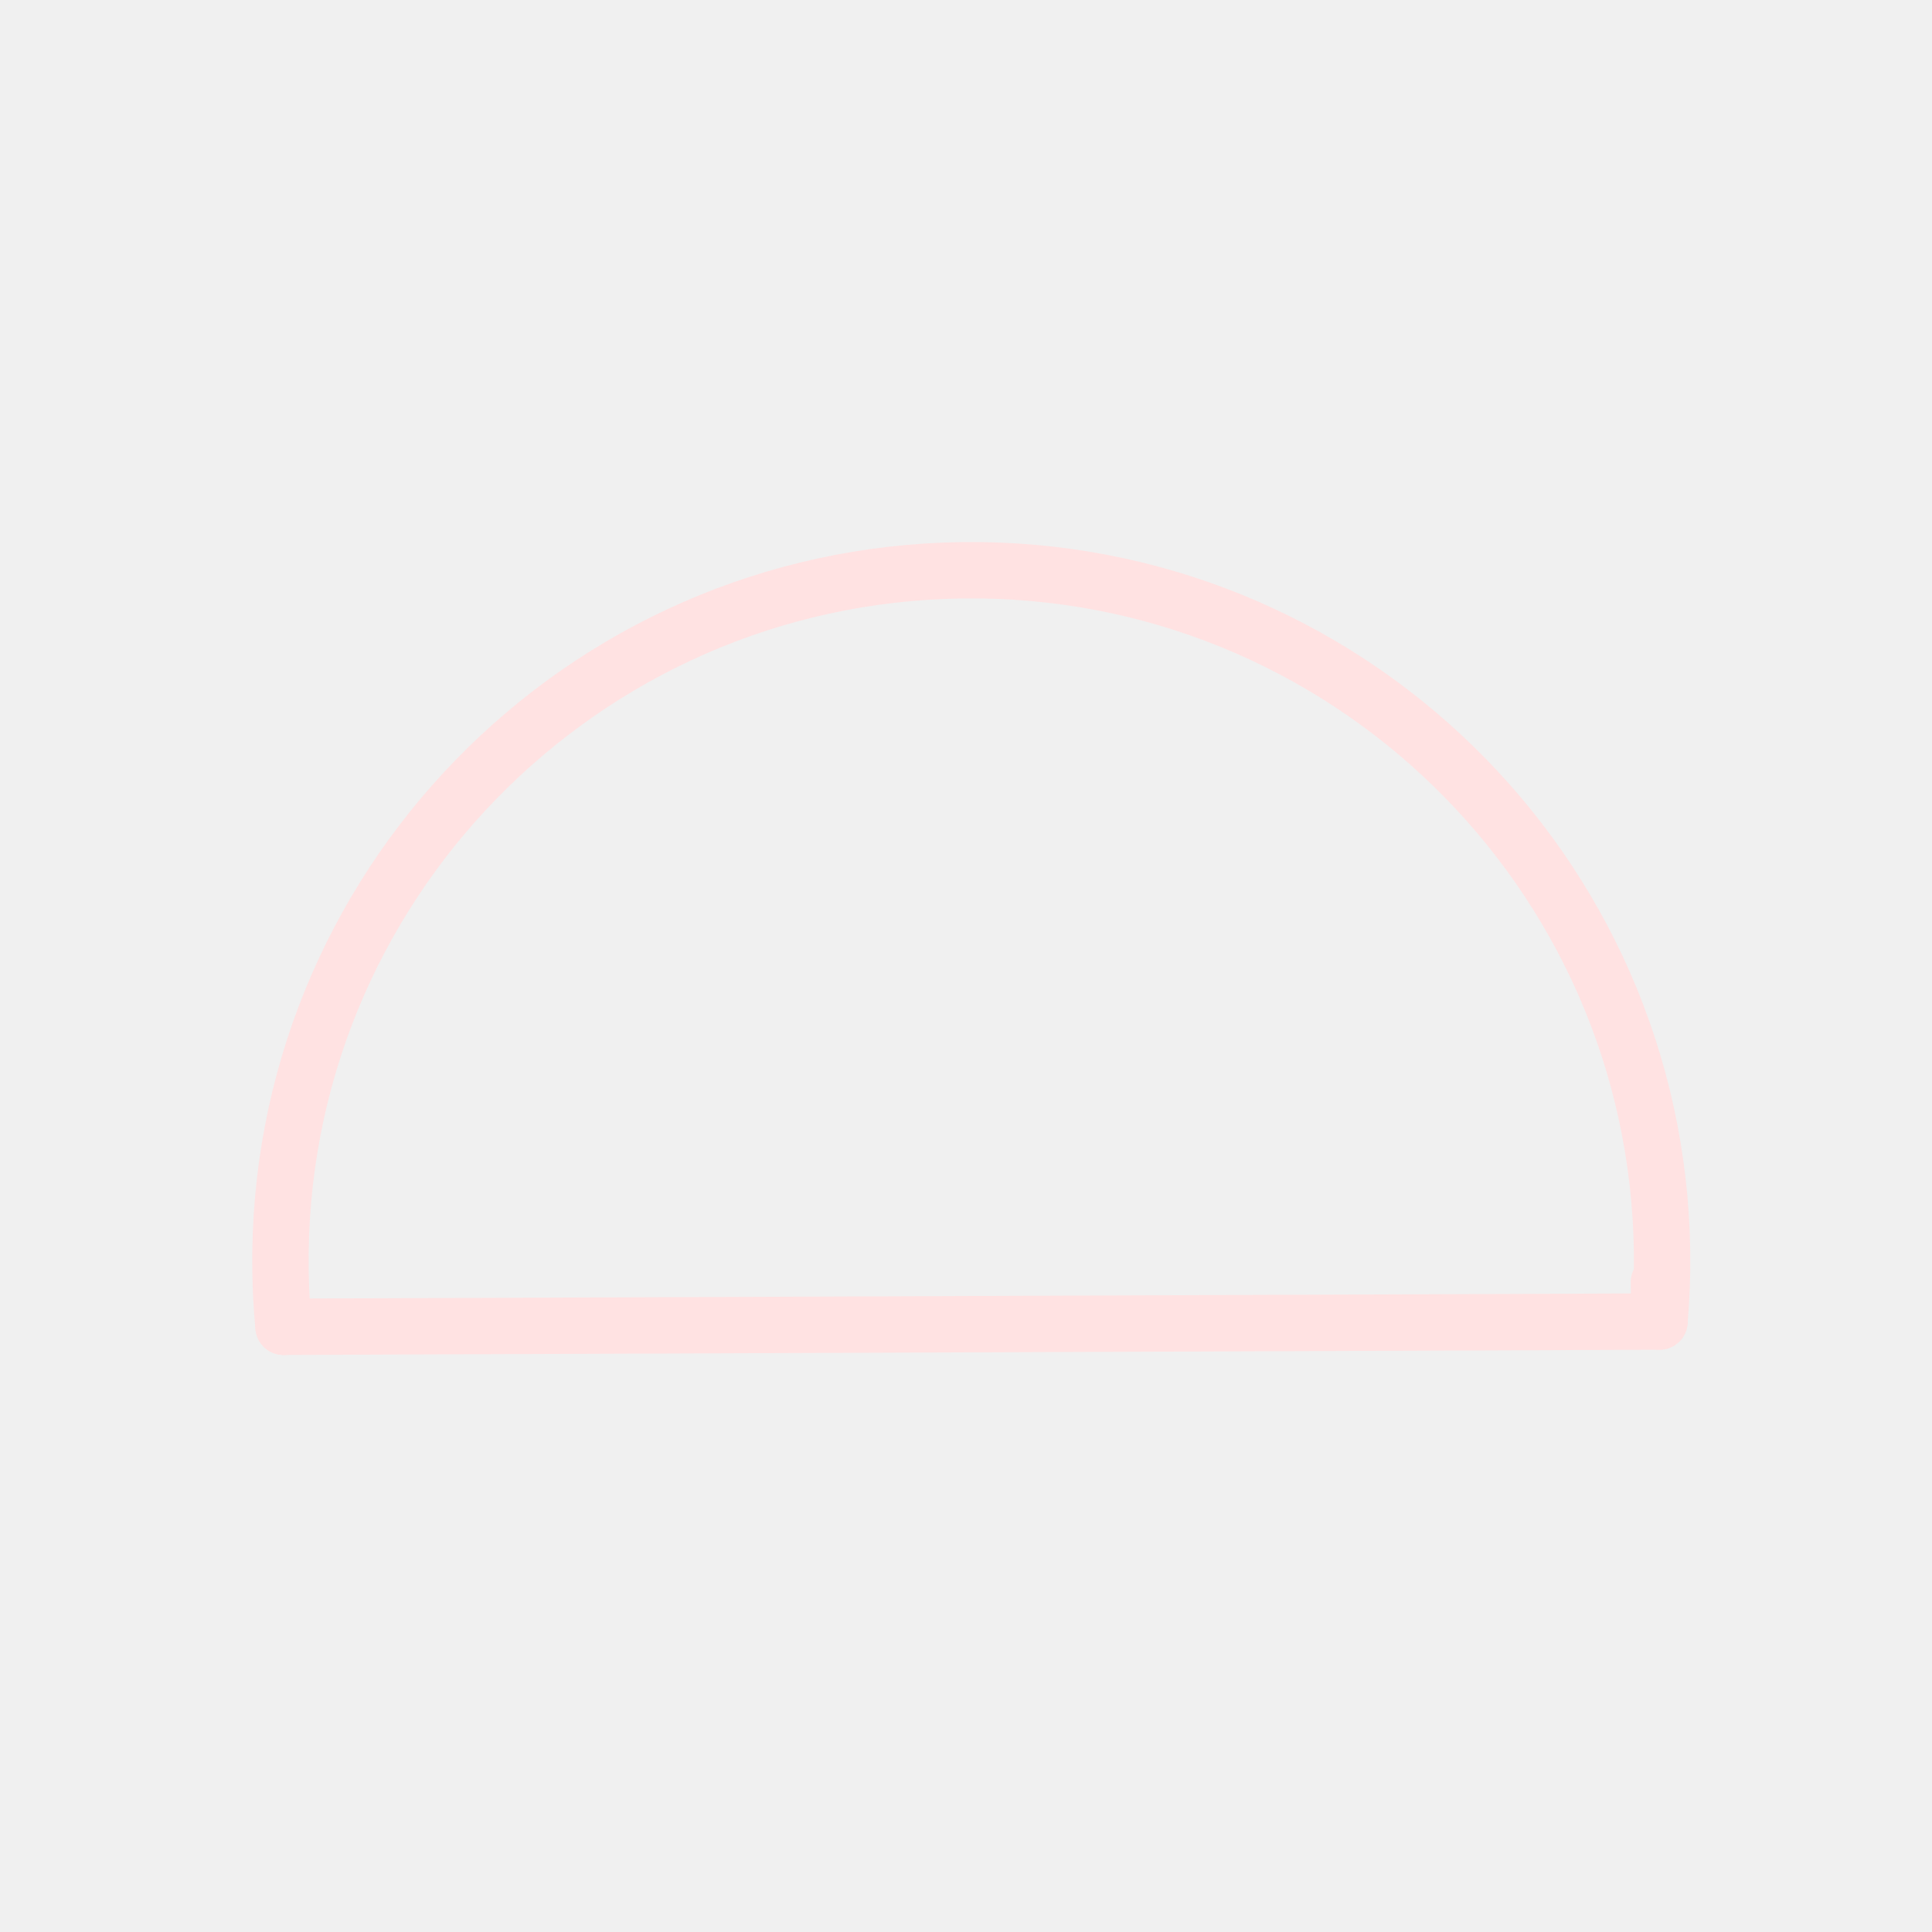
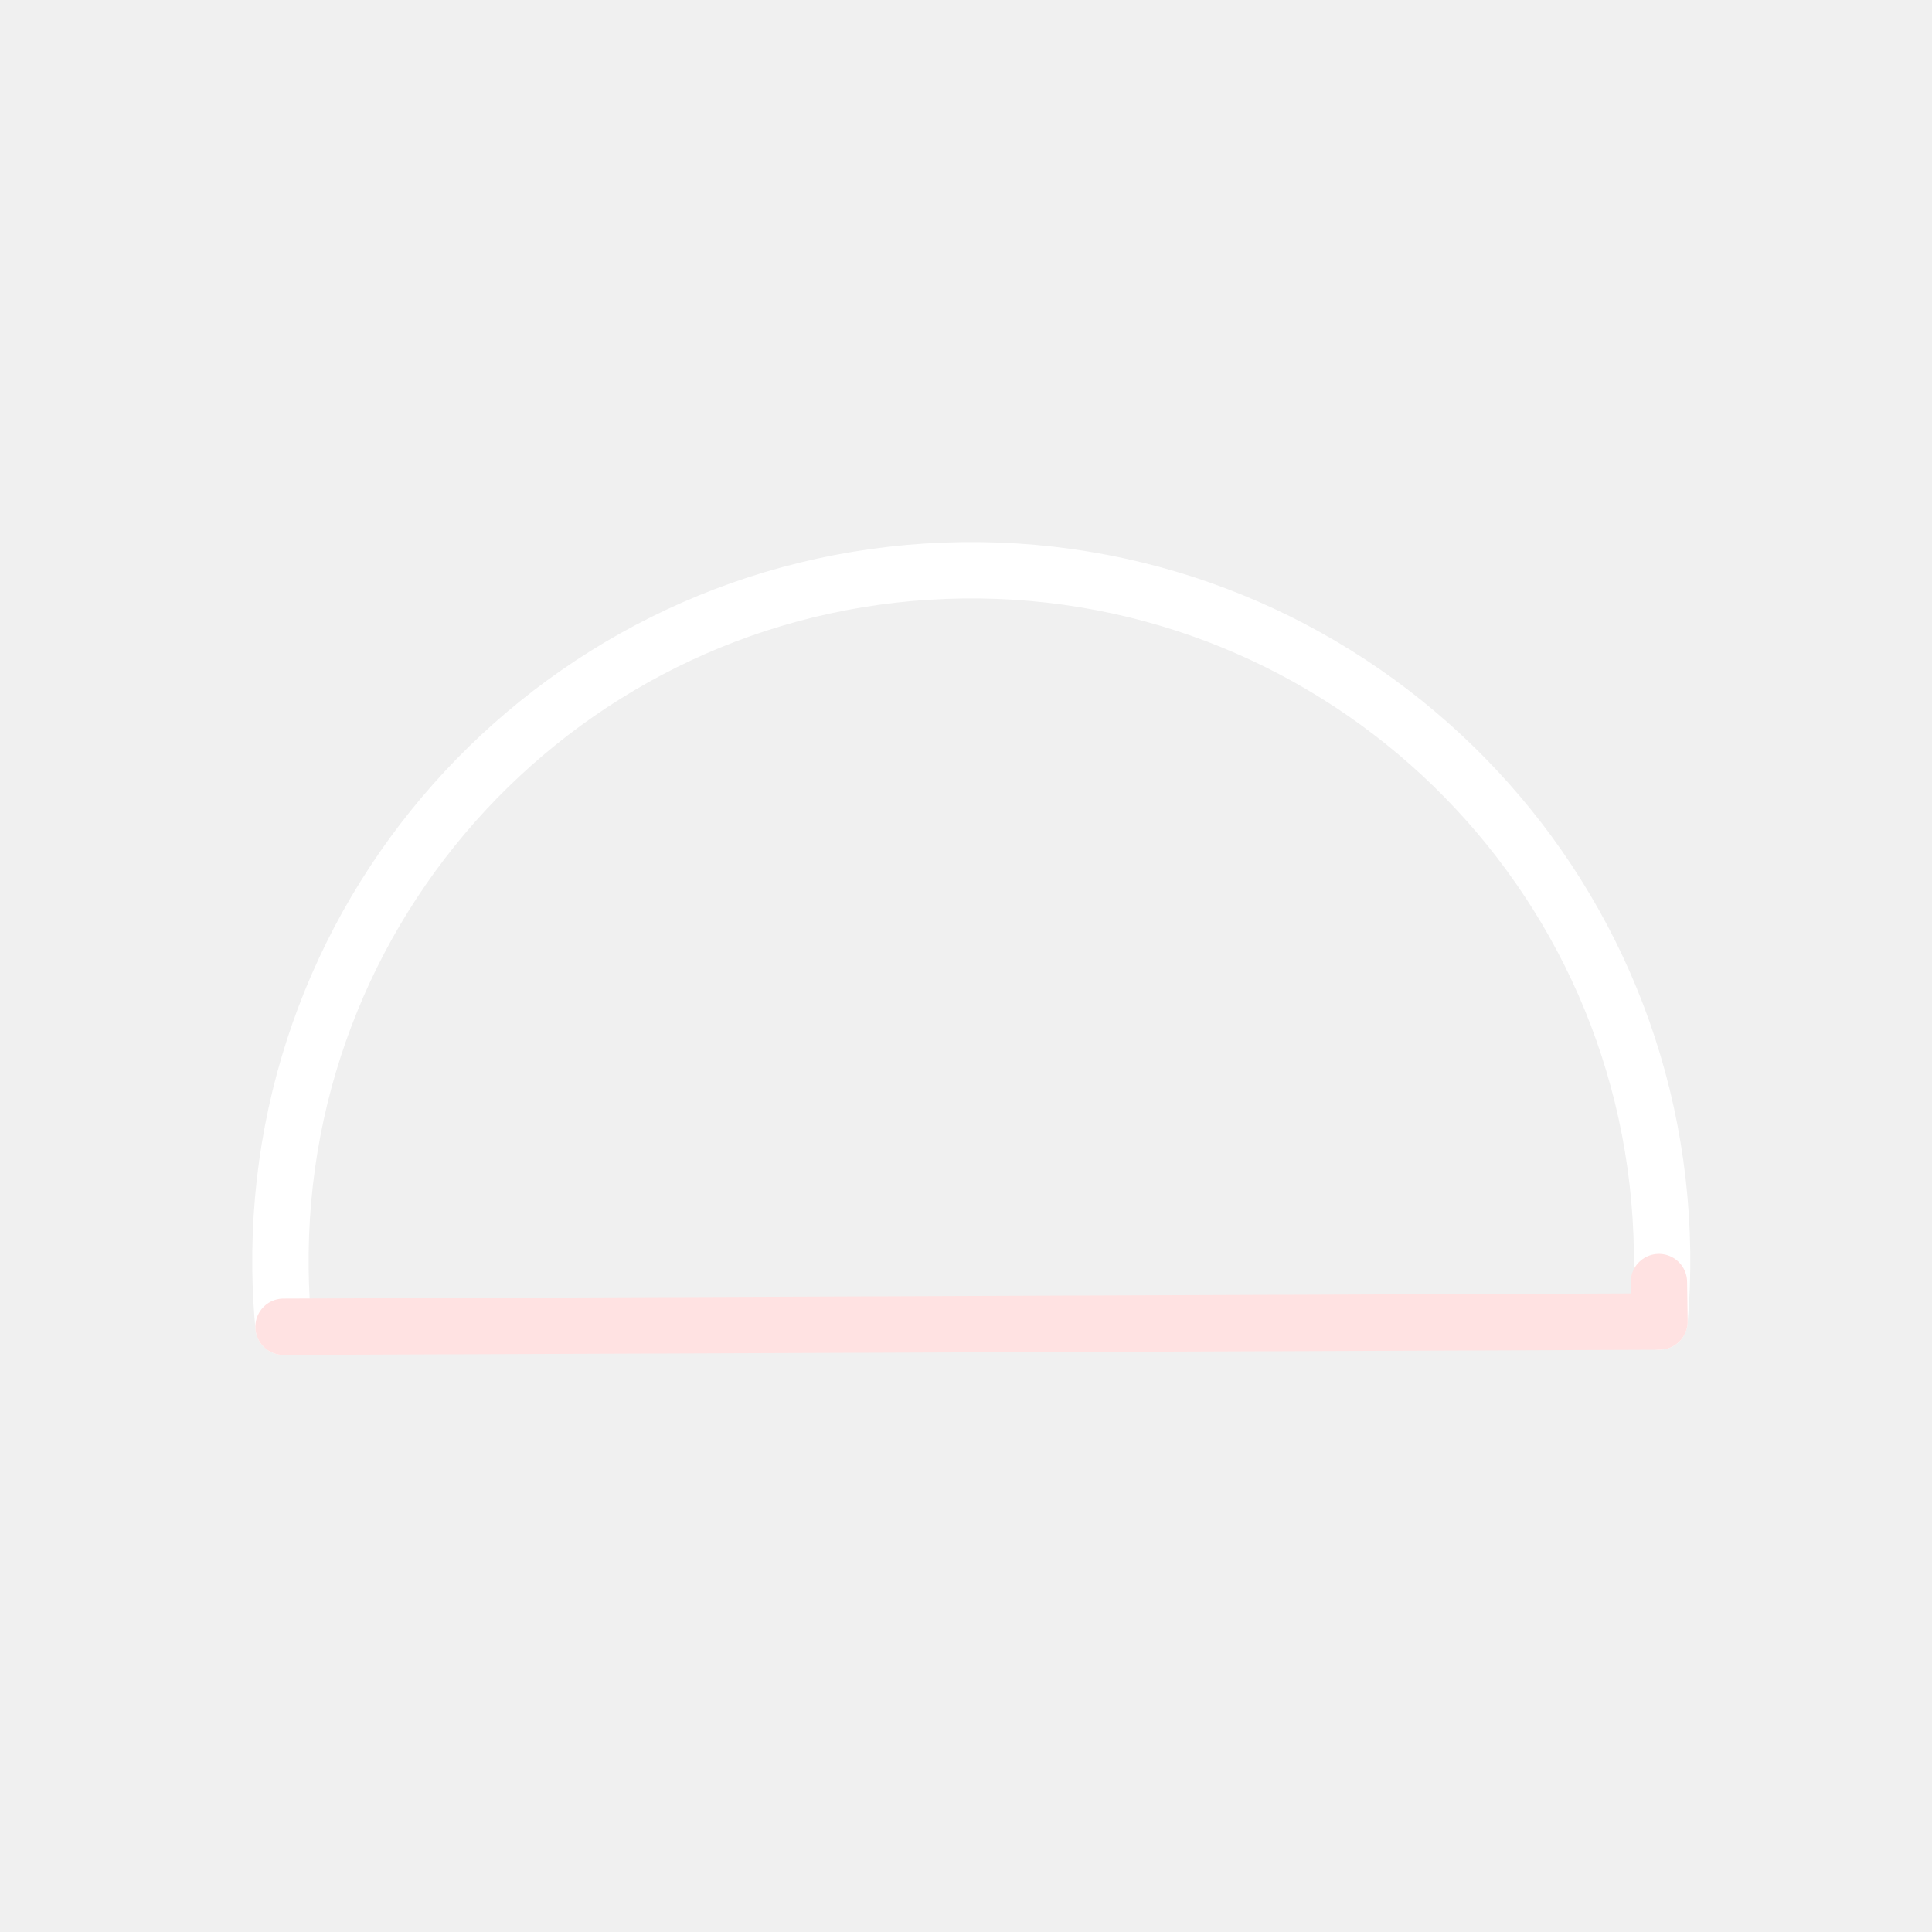
<svg xmlns="http://www.w3.org/2000/svg" xml:space="preserve" viewBox="0 0 48 48">
-   <path d="M11.932 31.475a12.254 12.254 0 0 1-.054-1.002 12.254 12.254 0 0 1 12.09-12.417 12.254 12.254 0 0 1 12.417 12.089v0a12.254 12.254 0 0 1-.046 1.237" style="fill:none;stroke:#ffe2e2;stroke-width:1;stroke-linecap:round;stroke-linejoin:round;stroke-miterlimit:4;stroke-dasharray:none;stroke-opacity:1" transform="translate(-9.668 -11.121) scale(1.40062)" />
+   <path d="M11.932 31.475a12.254 12.254 0 0 1-.054-1.002 12.254 12.254 0 0 1 12.09-12.417 12.254 12.254 0 0 1 12.417 12.089v0a12.254 12.254 0 0 1-.046 1.237" style="fill:none;stroke:#fff;stroke-width:1;stroke-linecap:round;stroke-linejoin:round;stroke-miterlimit:4;stroke-dasharray:none;stroke-opacity:1" transform="translate(-9.668 -11.121) scale(1.40062)" />
  <path d="m11.932 31.475 24.407-.093-.01-.7" style="fill:none;stroke:#ffe2e2;stroke-width:1;stroke-linecap:round;stroke-linejoin:round;stroke-dasharray:none;stroke-opacity:1" transform="translate(-9.668 -11.121) scale(1.40062)" />
</svg>
